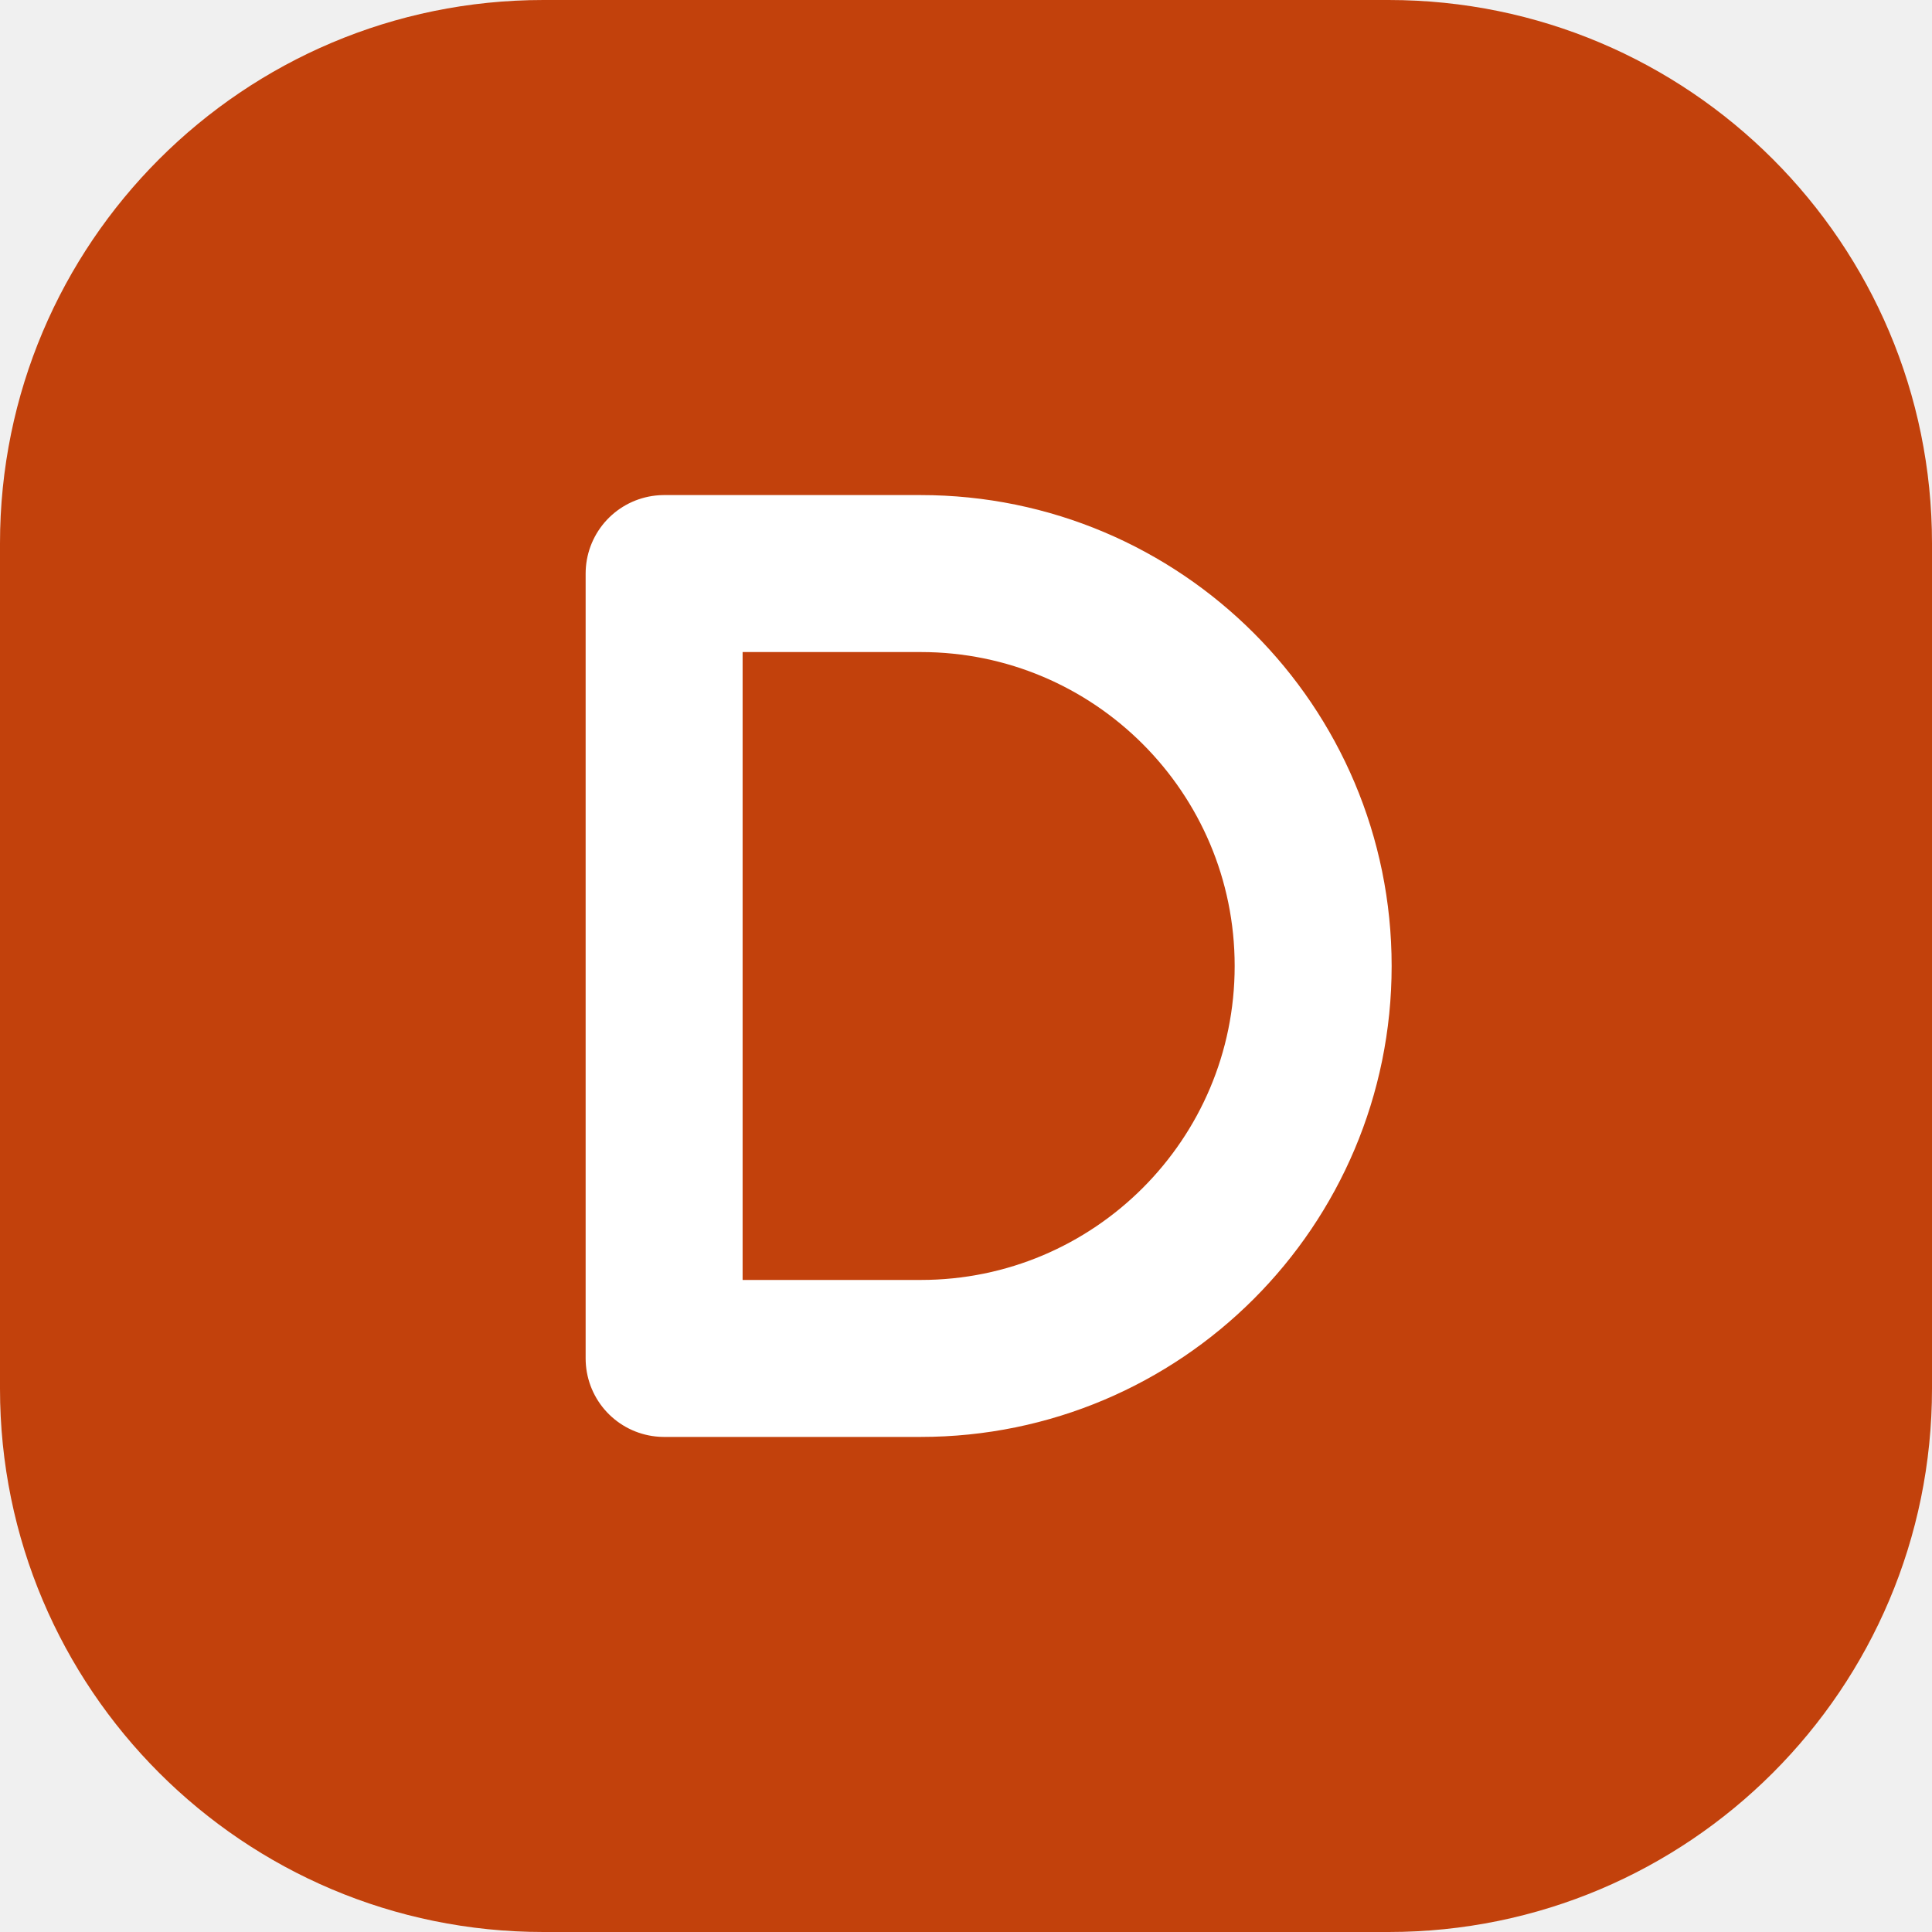
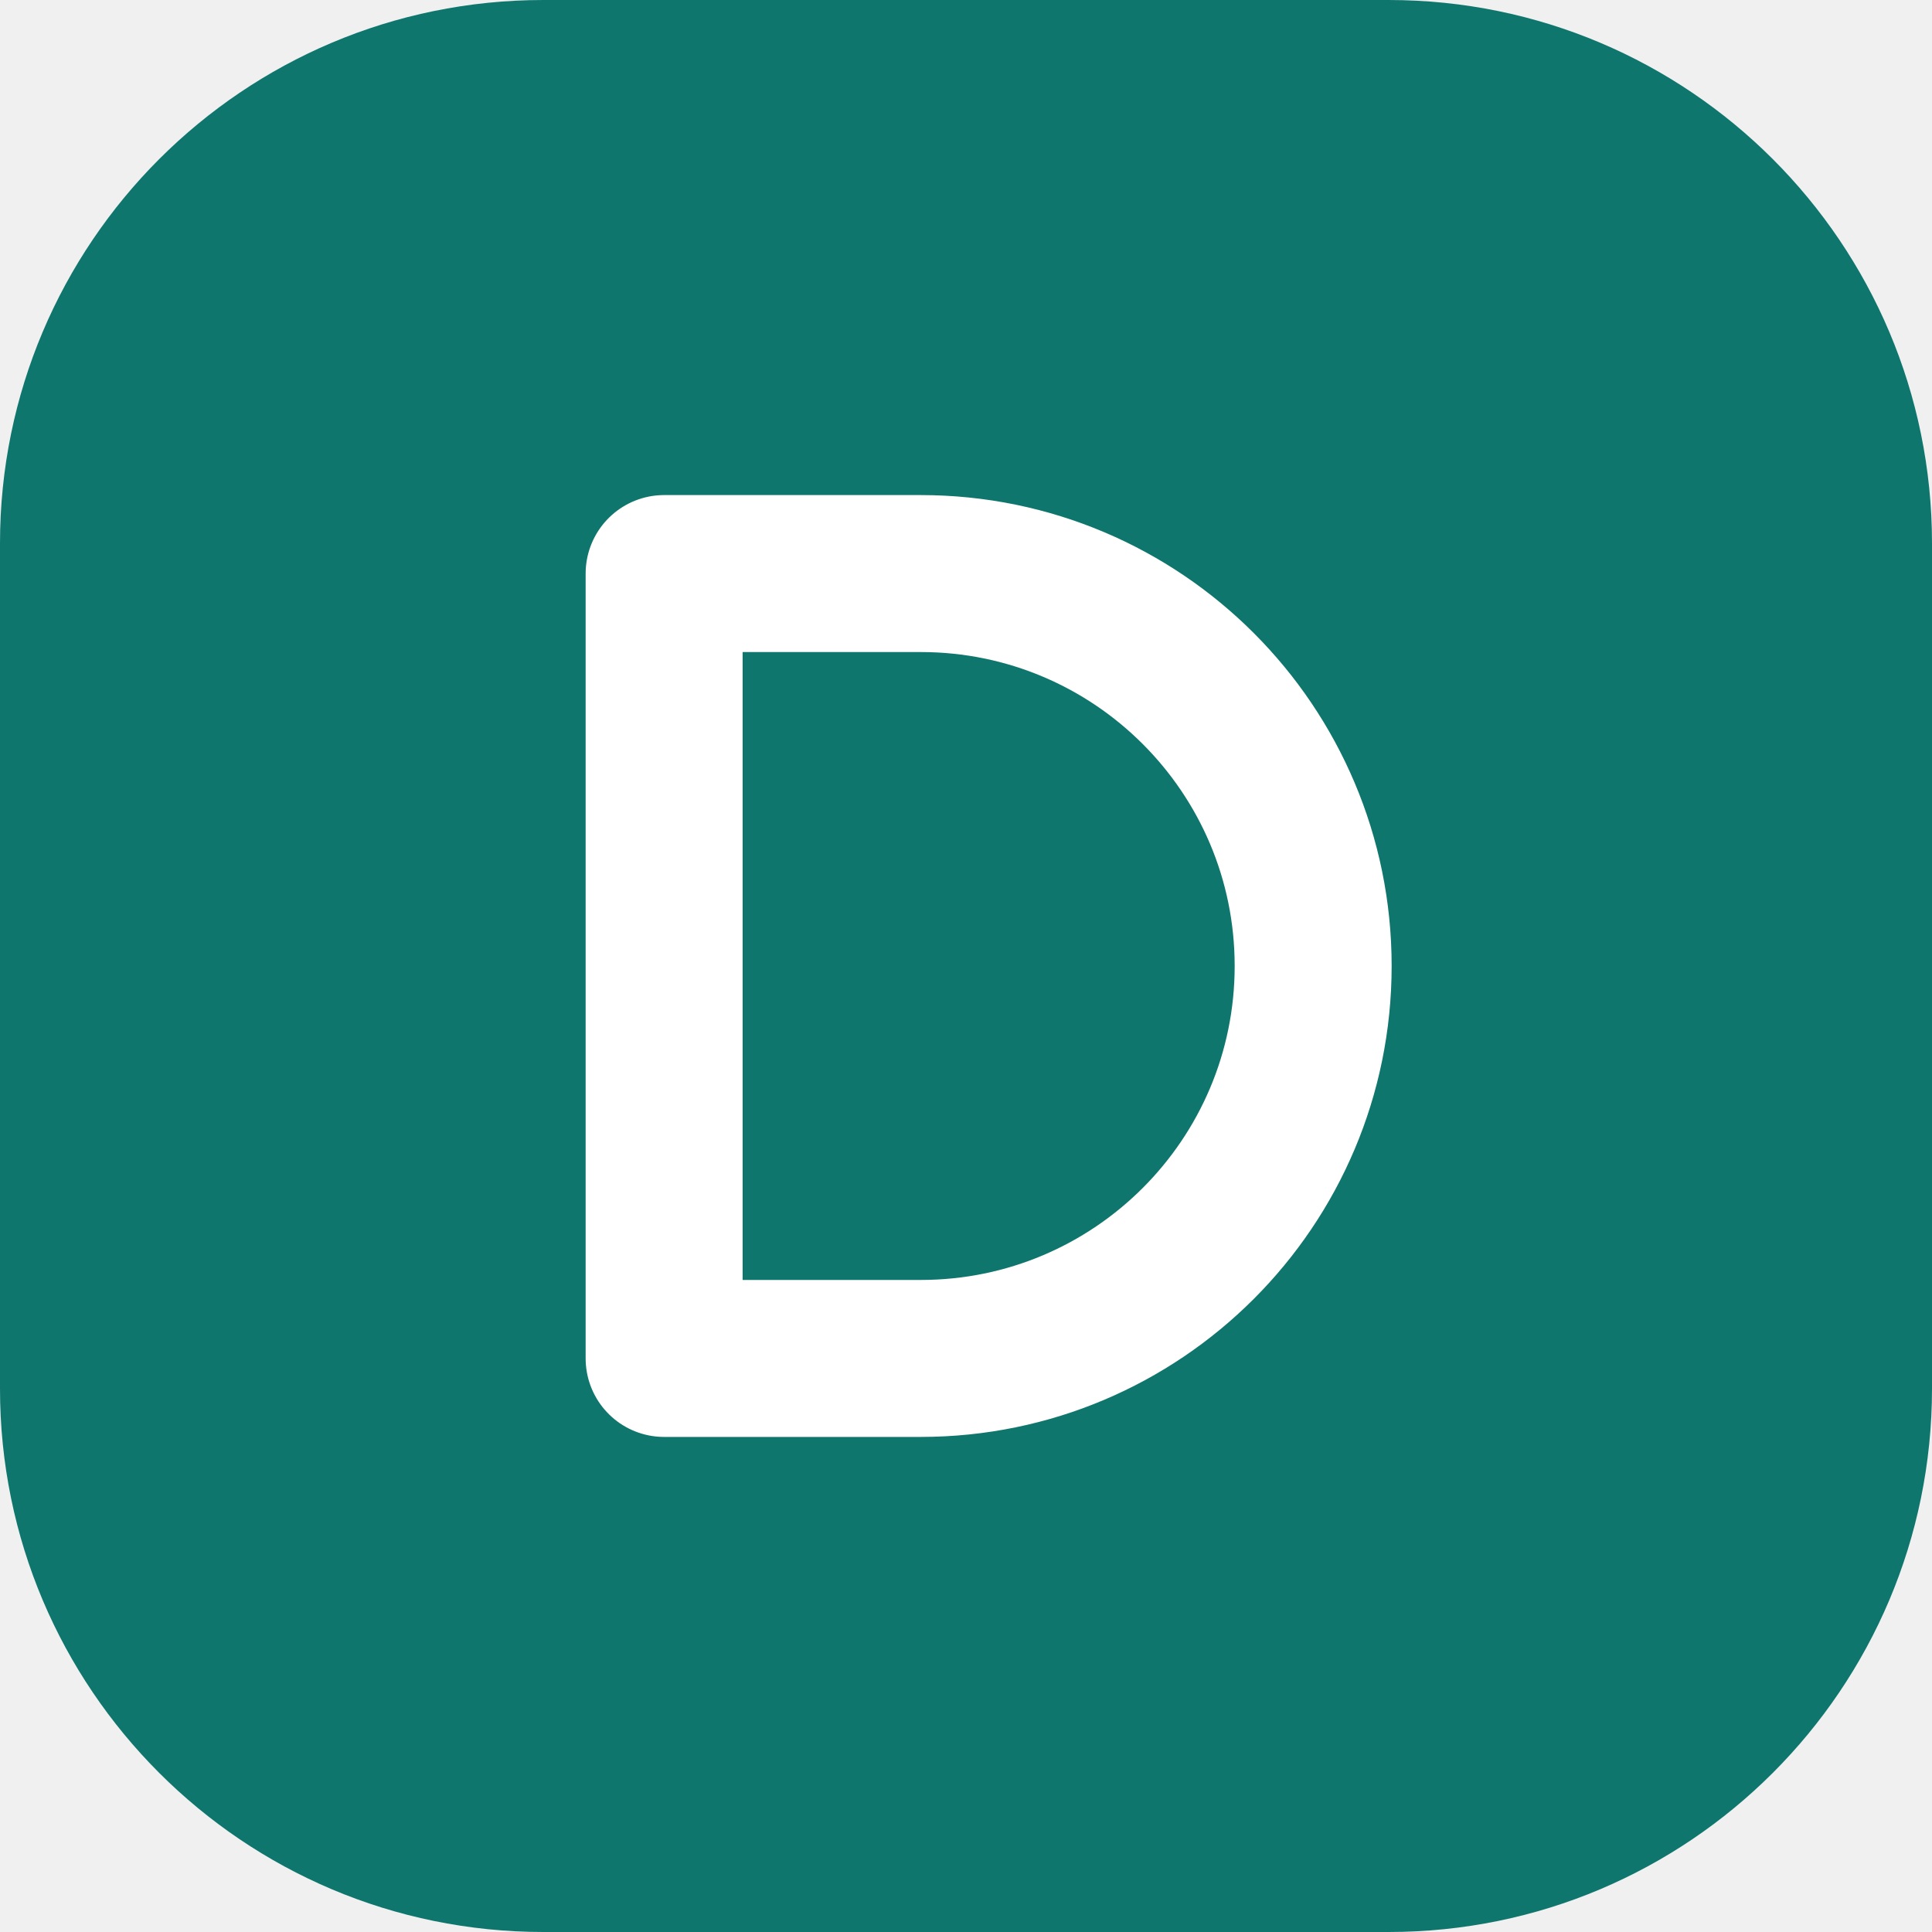
<svg xmlns="http://www.w3.org/2000/svg" viewBox="0 0 32 32" fill="none">
-   <rect width="32" height="32" rx="9" fill="#c2410c" />
+   <rect width="32" height="32" rx="9" fill="#0f766e" />
  <path d="M11 9.5v13h4.25a6.5 6.5 0 0 0 0-13z" stroke="#ffffff" stroke-width="2.6" stroke-linejoin="round" />
</svg>
